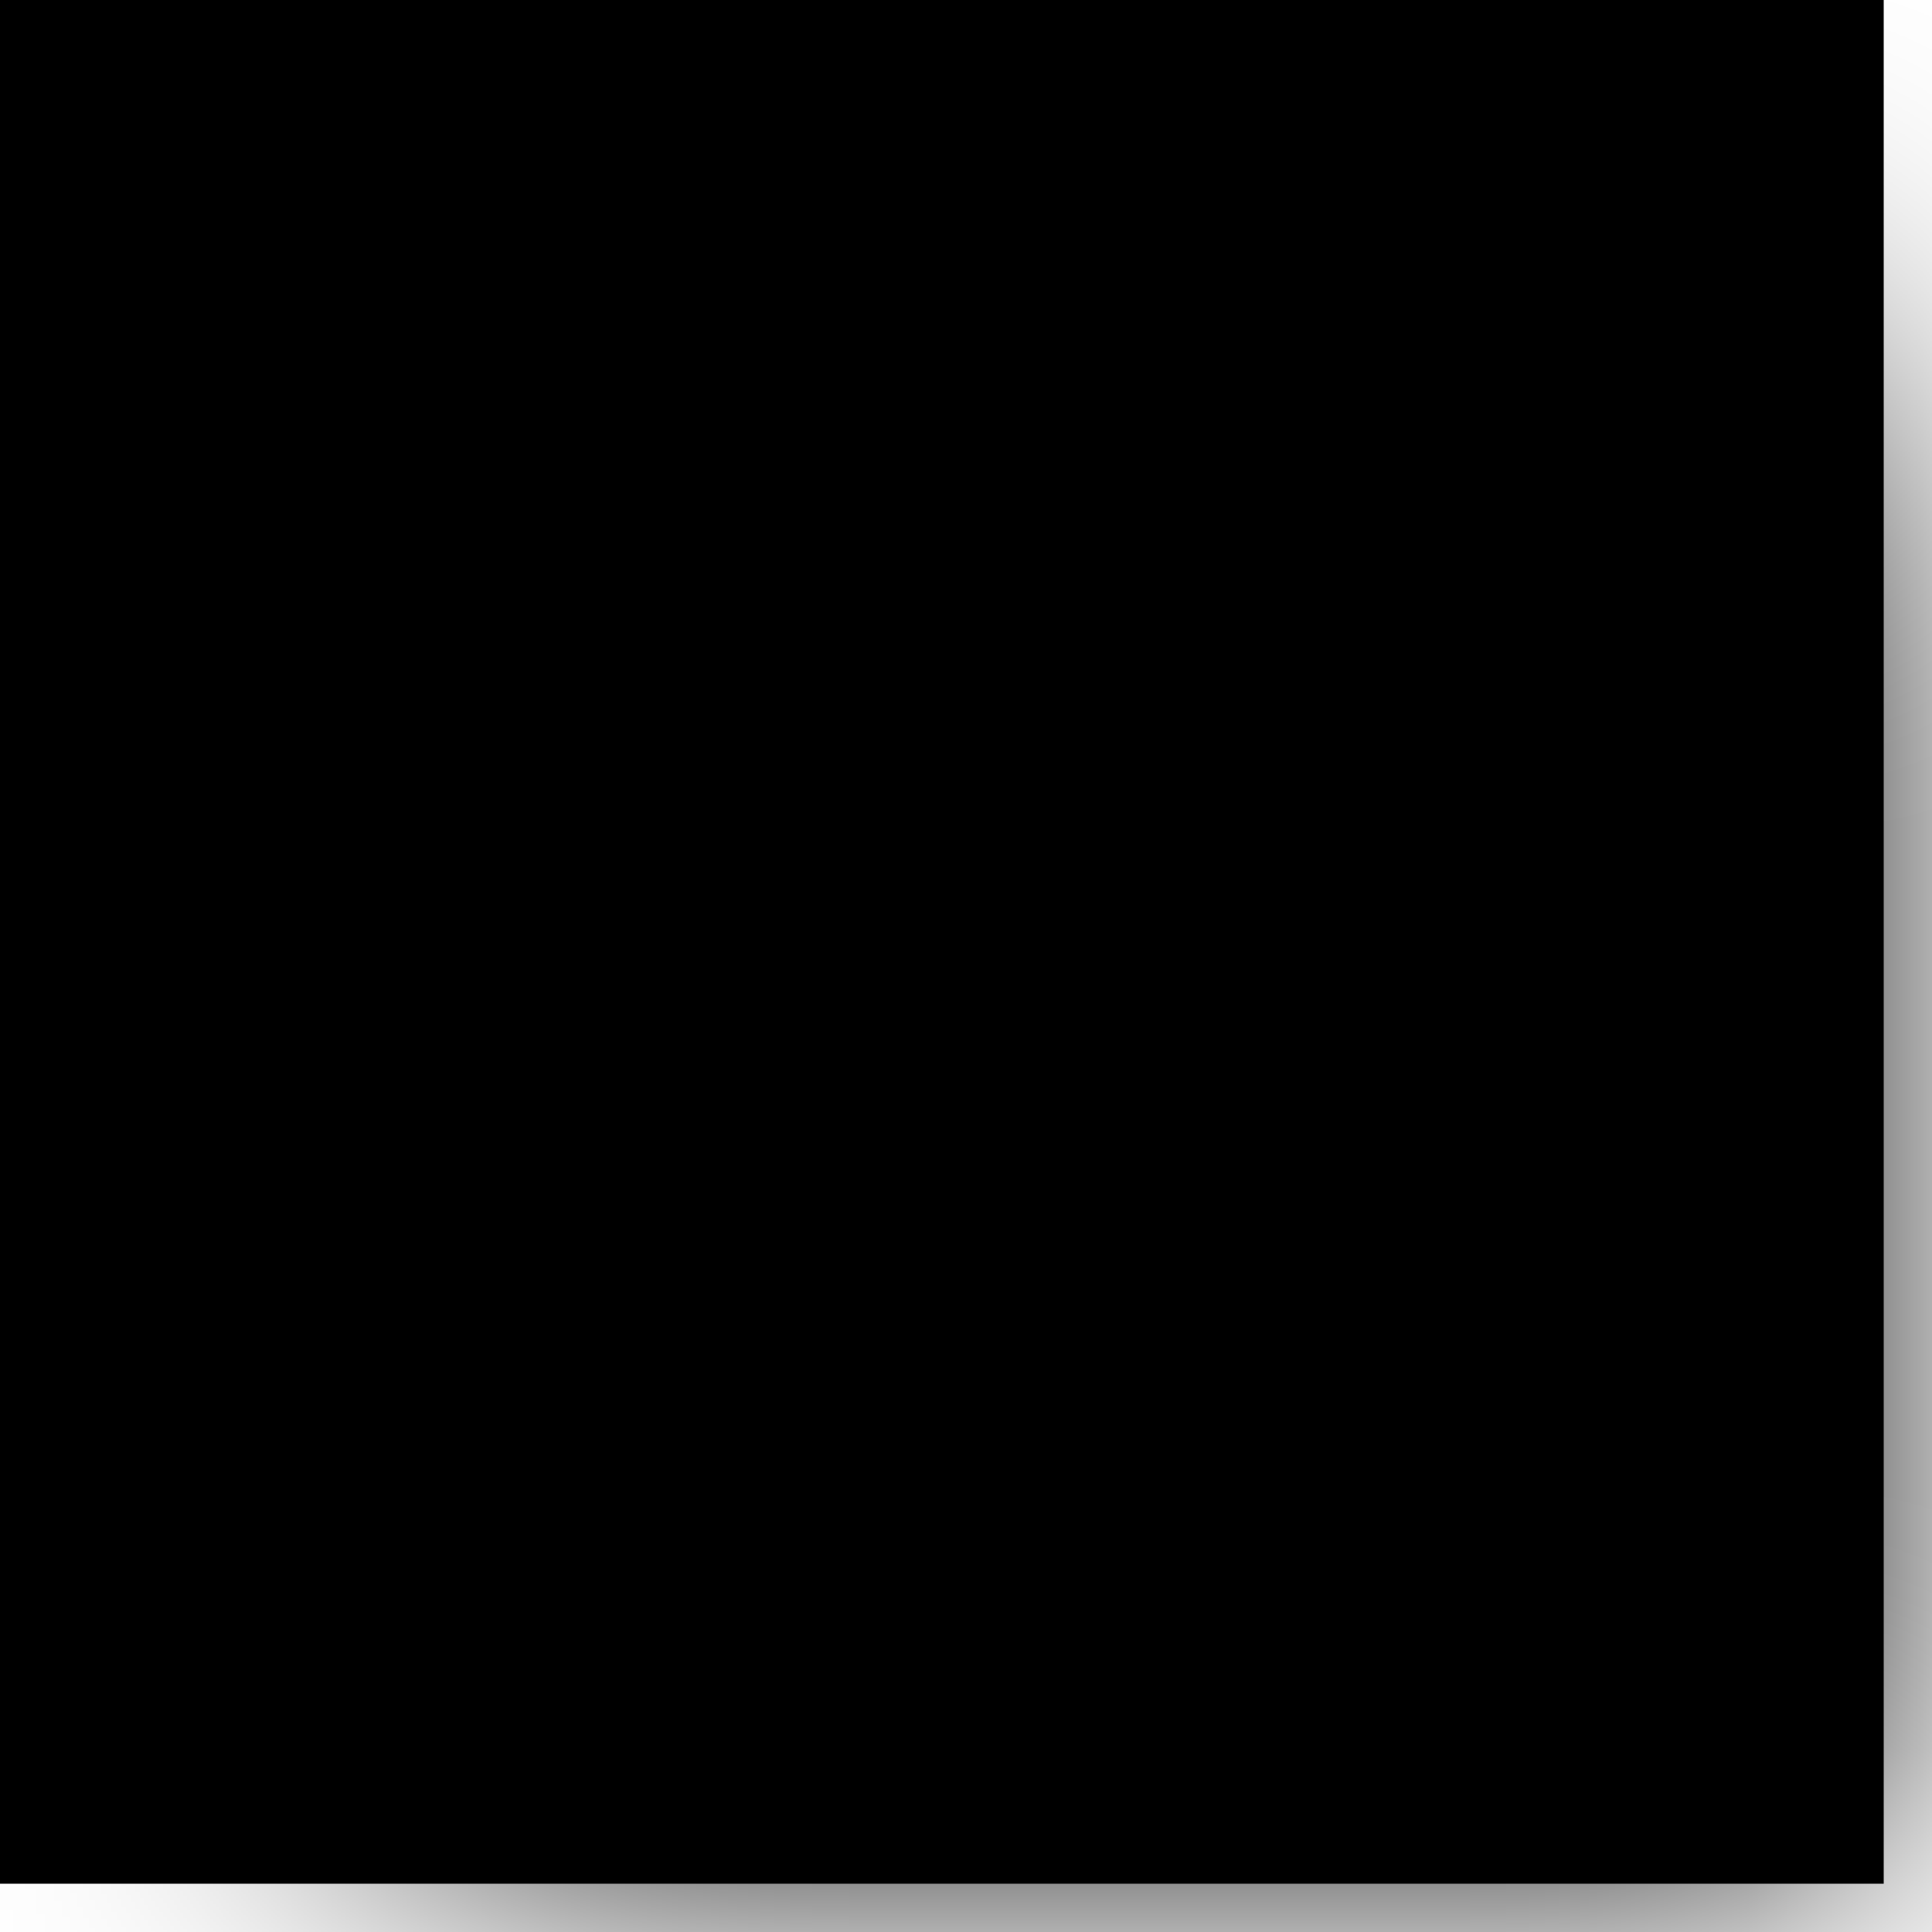
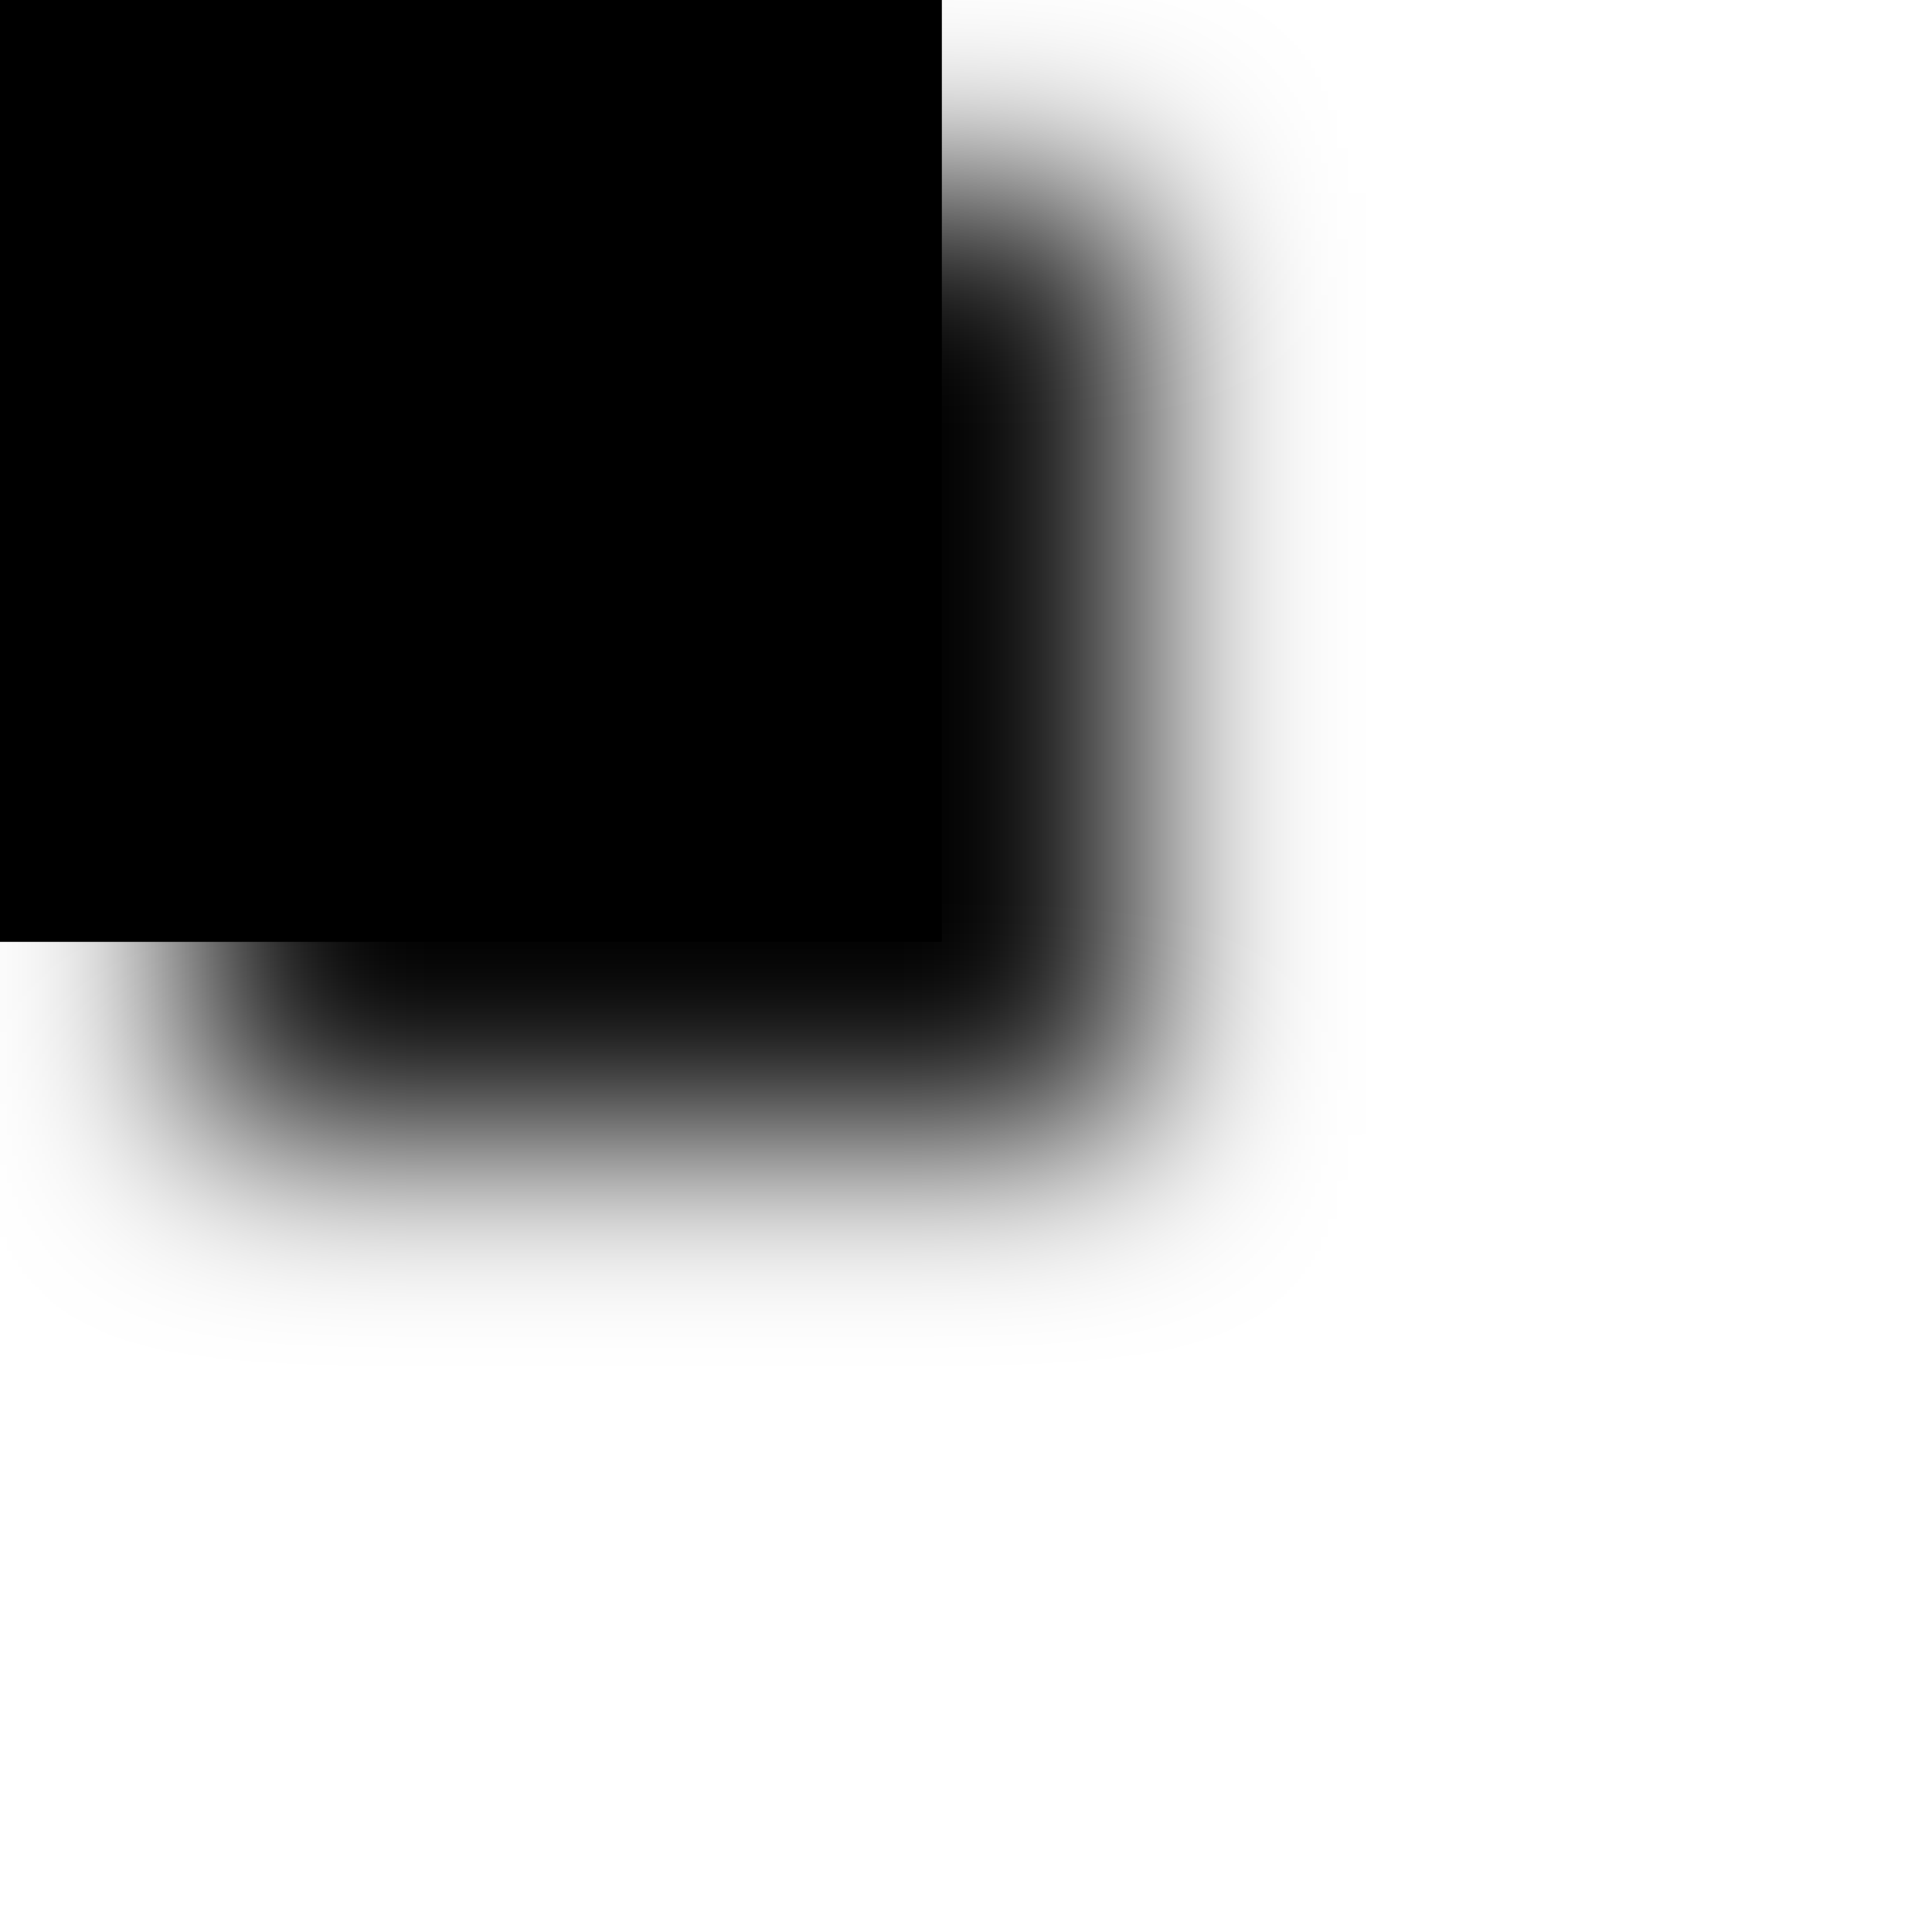
- <svg xmlns="http://www.w3.org/2000/svg" height="100px" width="100px">
+ <svg xmlns="http://www.w3.org/2000/svg" height="200px" width="200px">
  <defs>
    <filter id="shadowEffect" x="0" y="0" width="200%" height="200%">
      <feOffset result="offOut" in="SourceAlpha" dy="20" dx="20" />
      <feGaussianBlur result="blurOut" in="offOut" stdDeviation="10" />
      <feBlend in="SourceGraphic" in2="blurOut" mode="normal" />
    </filter>
  </defs>
  <rect width="95px" height="95px" stroke="black" stroke-width="5" fill="black" filter="url(#shadowEffect)" />
</svg>
